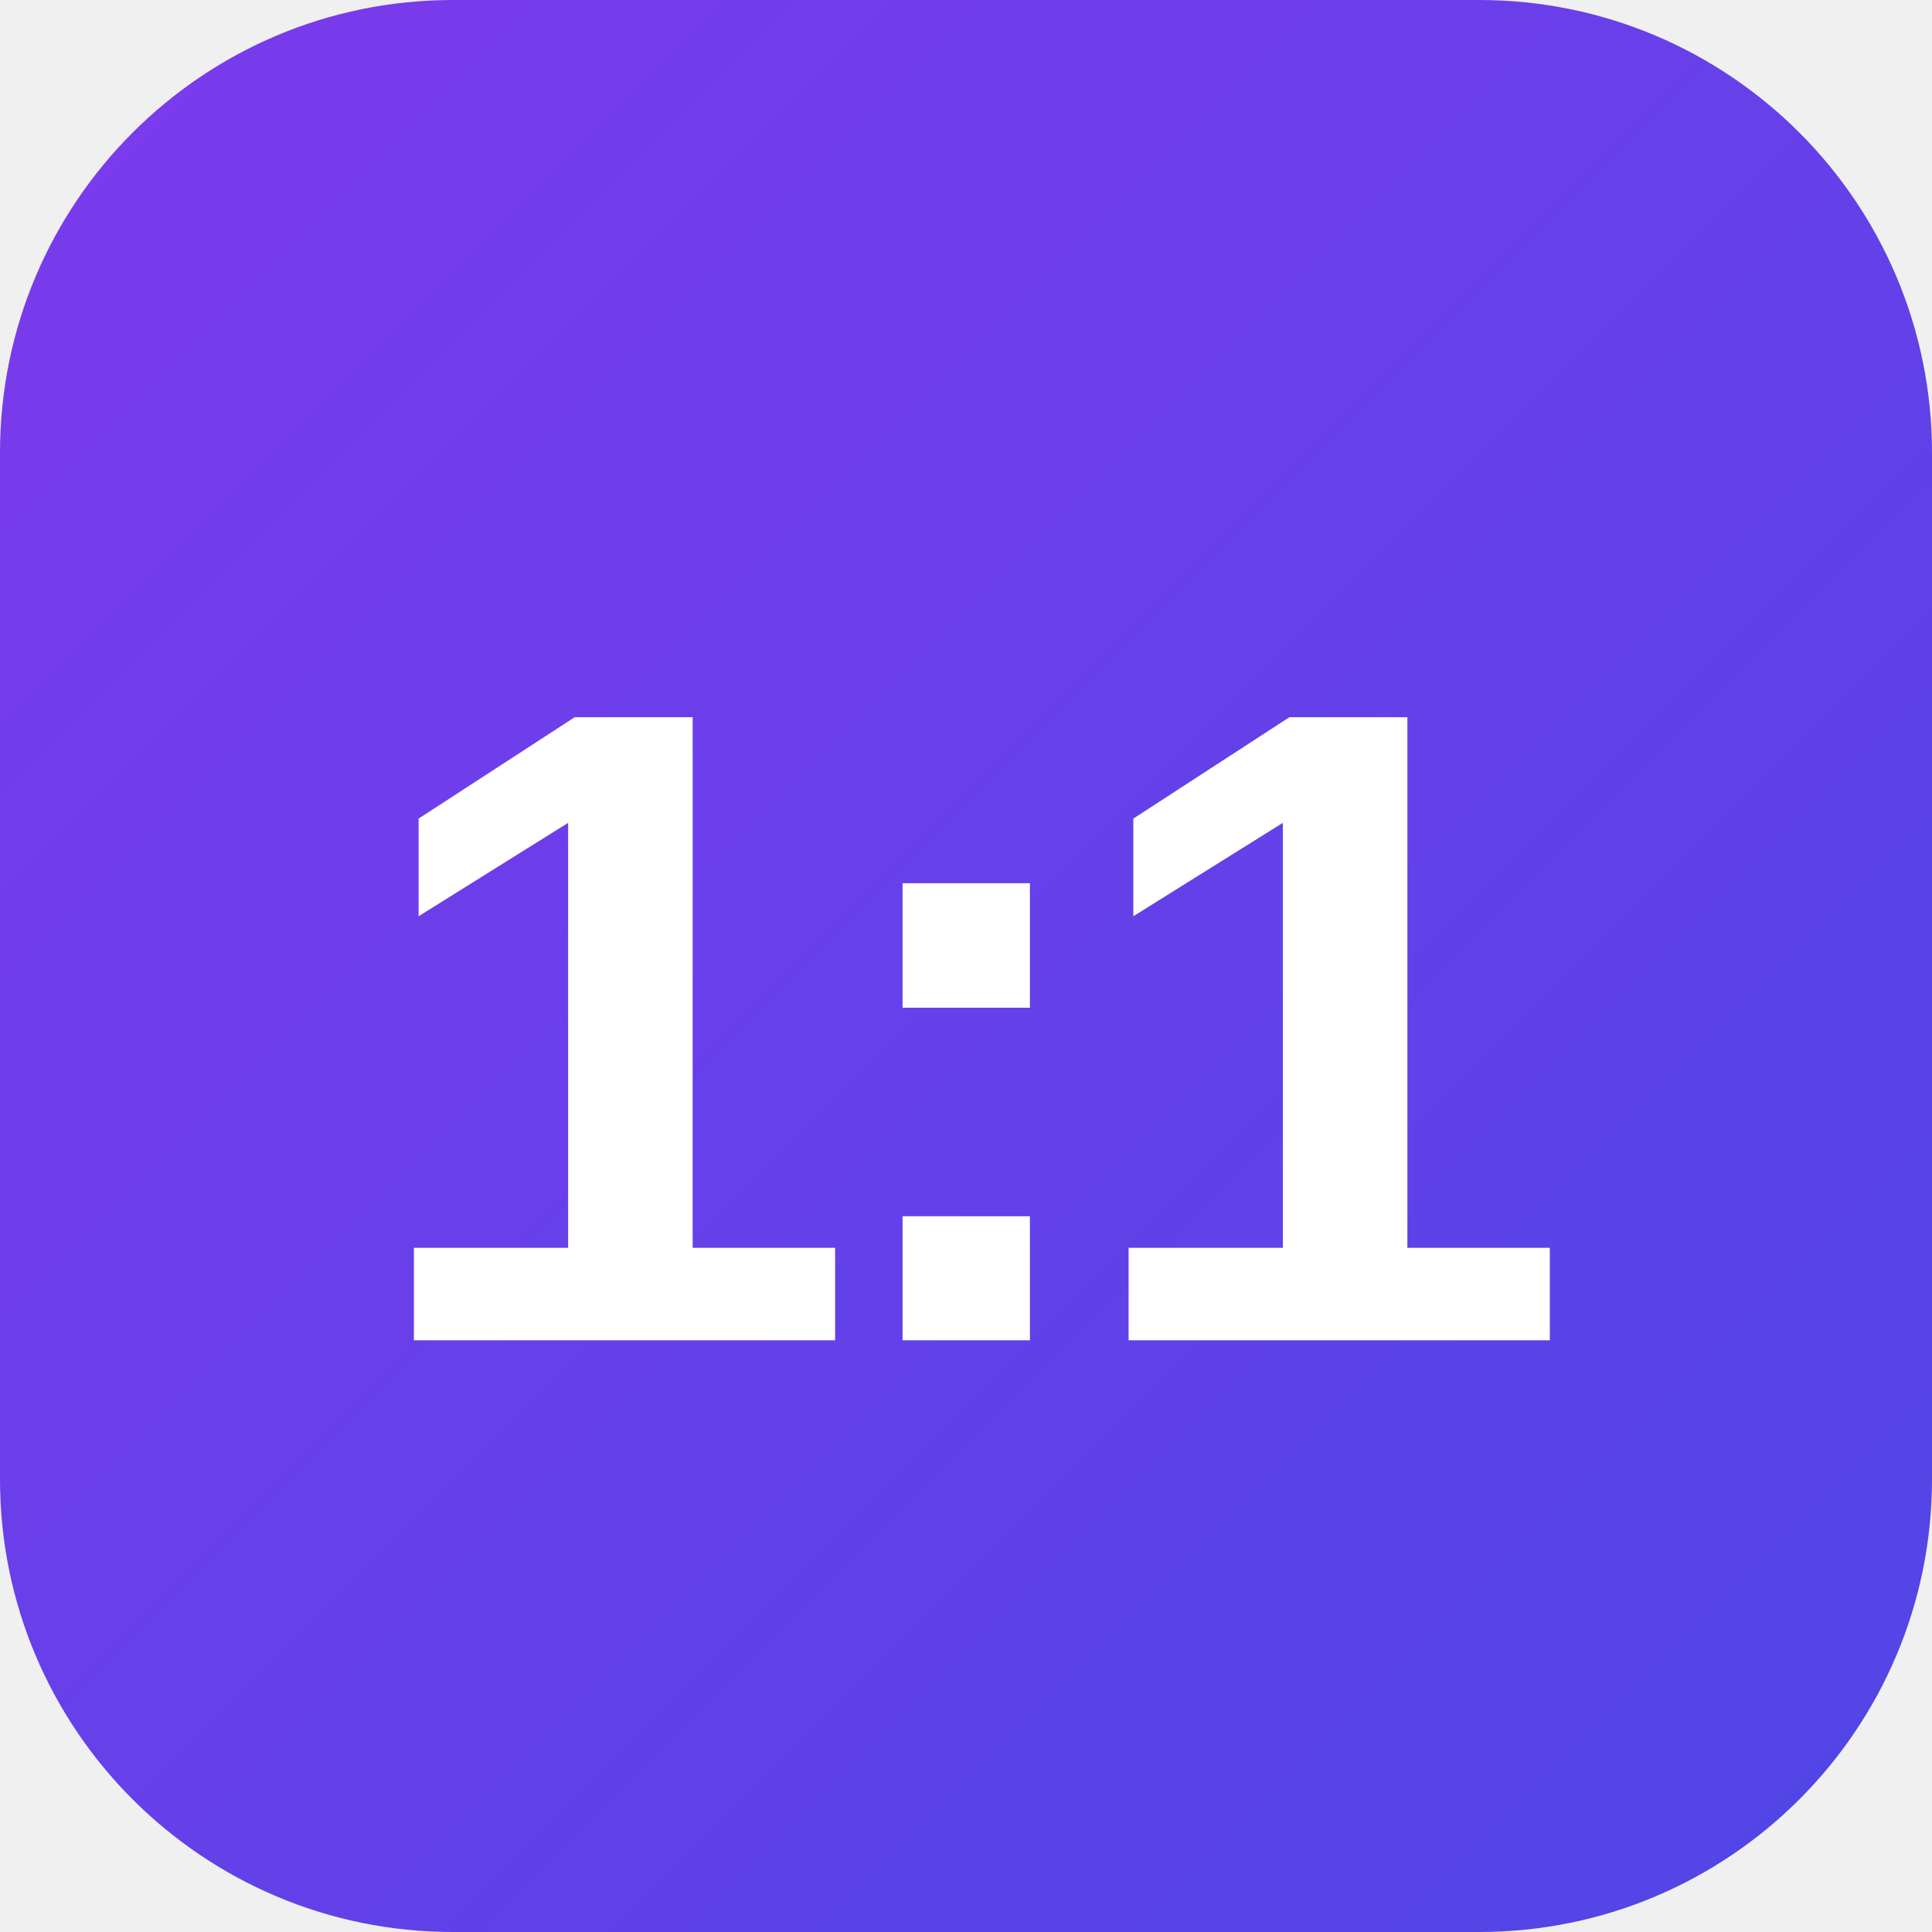
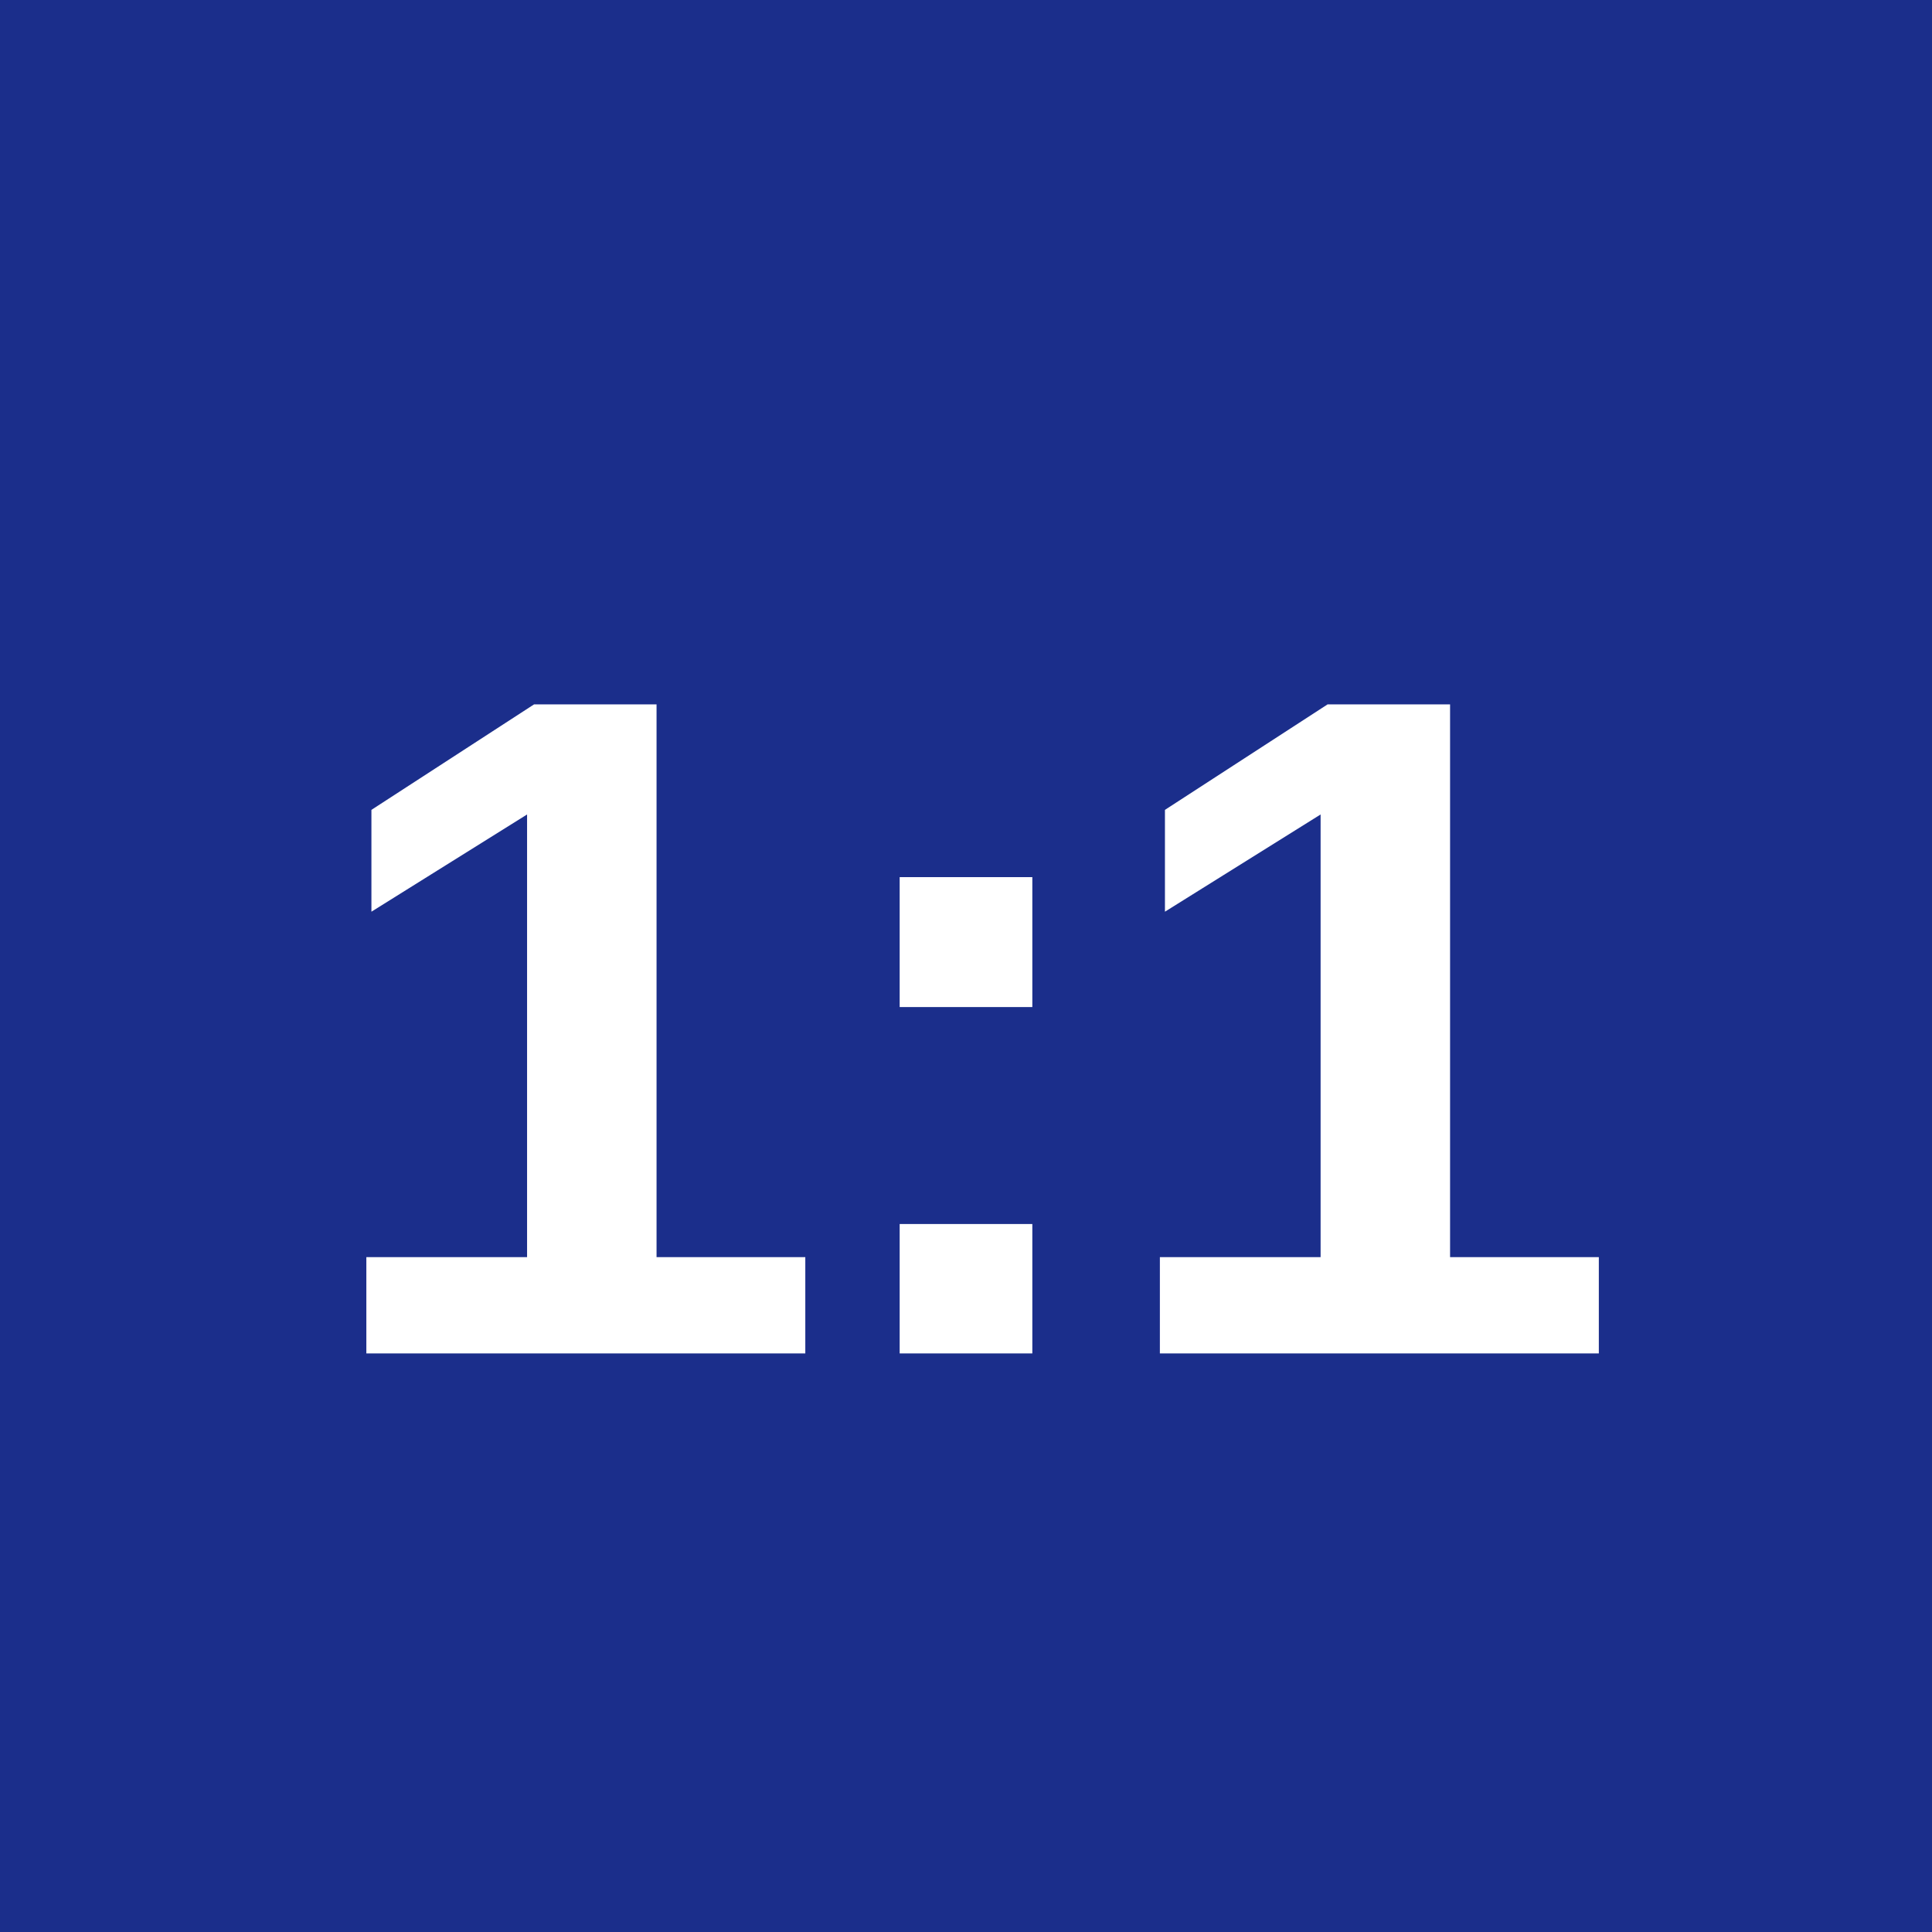
- <svg xmlns="http://www.w3.org/2000/svg" viewBox="0 0 64 64">
-   <defs>
-     <linearGradient id="g" x1="0" y1="0" x2="1" y2="1">
-       <stop offset="0" stop-color="#7C3AED" />
-       <stop offset="1" stop-color="#4F46E5" />
-     </linearGradient>
-   </defs>
-   <rect width="64" height="64" rx="15" fill="url(#g)" />
-   <text x="32" y="34" font-family="Arial, Helvetica, sans-serif" font-size="30" font-weight="900" fill="#fff" text-anchor="middle" dominant-baseline="central" letter-spacing="-1.5">1:1</text>
+ <svg xmlns="http://www.w3.org/2000/svg" viewBox="0 0 512 512">
+   <rect width="512" height="512" fill="#1B2E8B" />
+   <text x="256" y="272" font-family="Arial, Helvetica, sans-serif" font-size="250" font-weight="800" fill="#ffffff" text-anchor="middle" dominant-baseline="central" letter-spacing="-6">1:1</text>
</svg>
